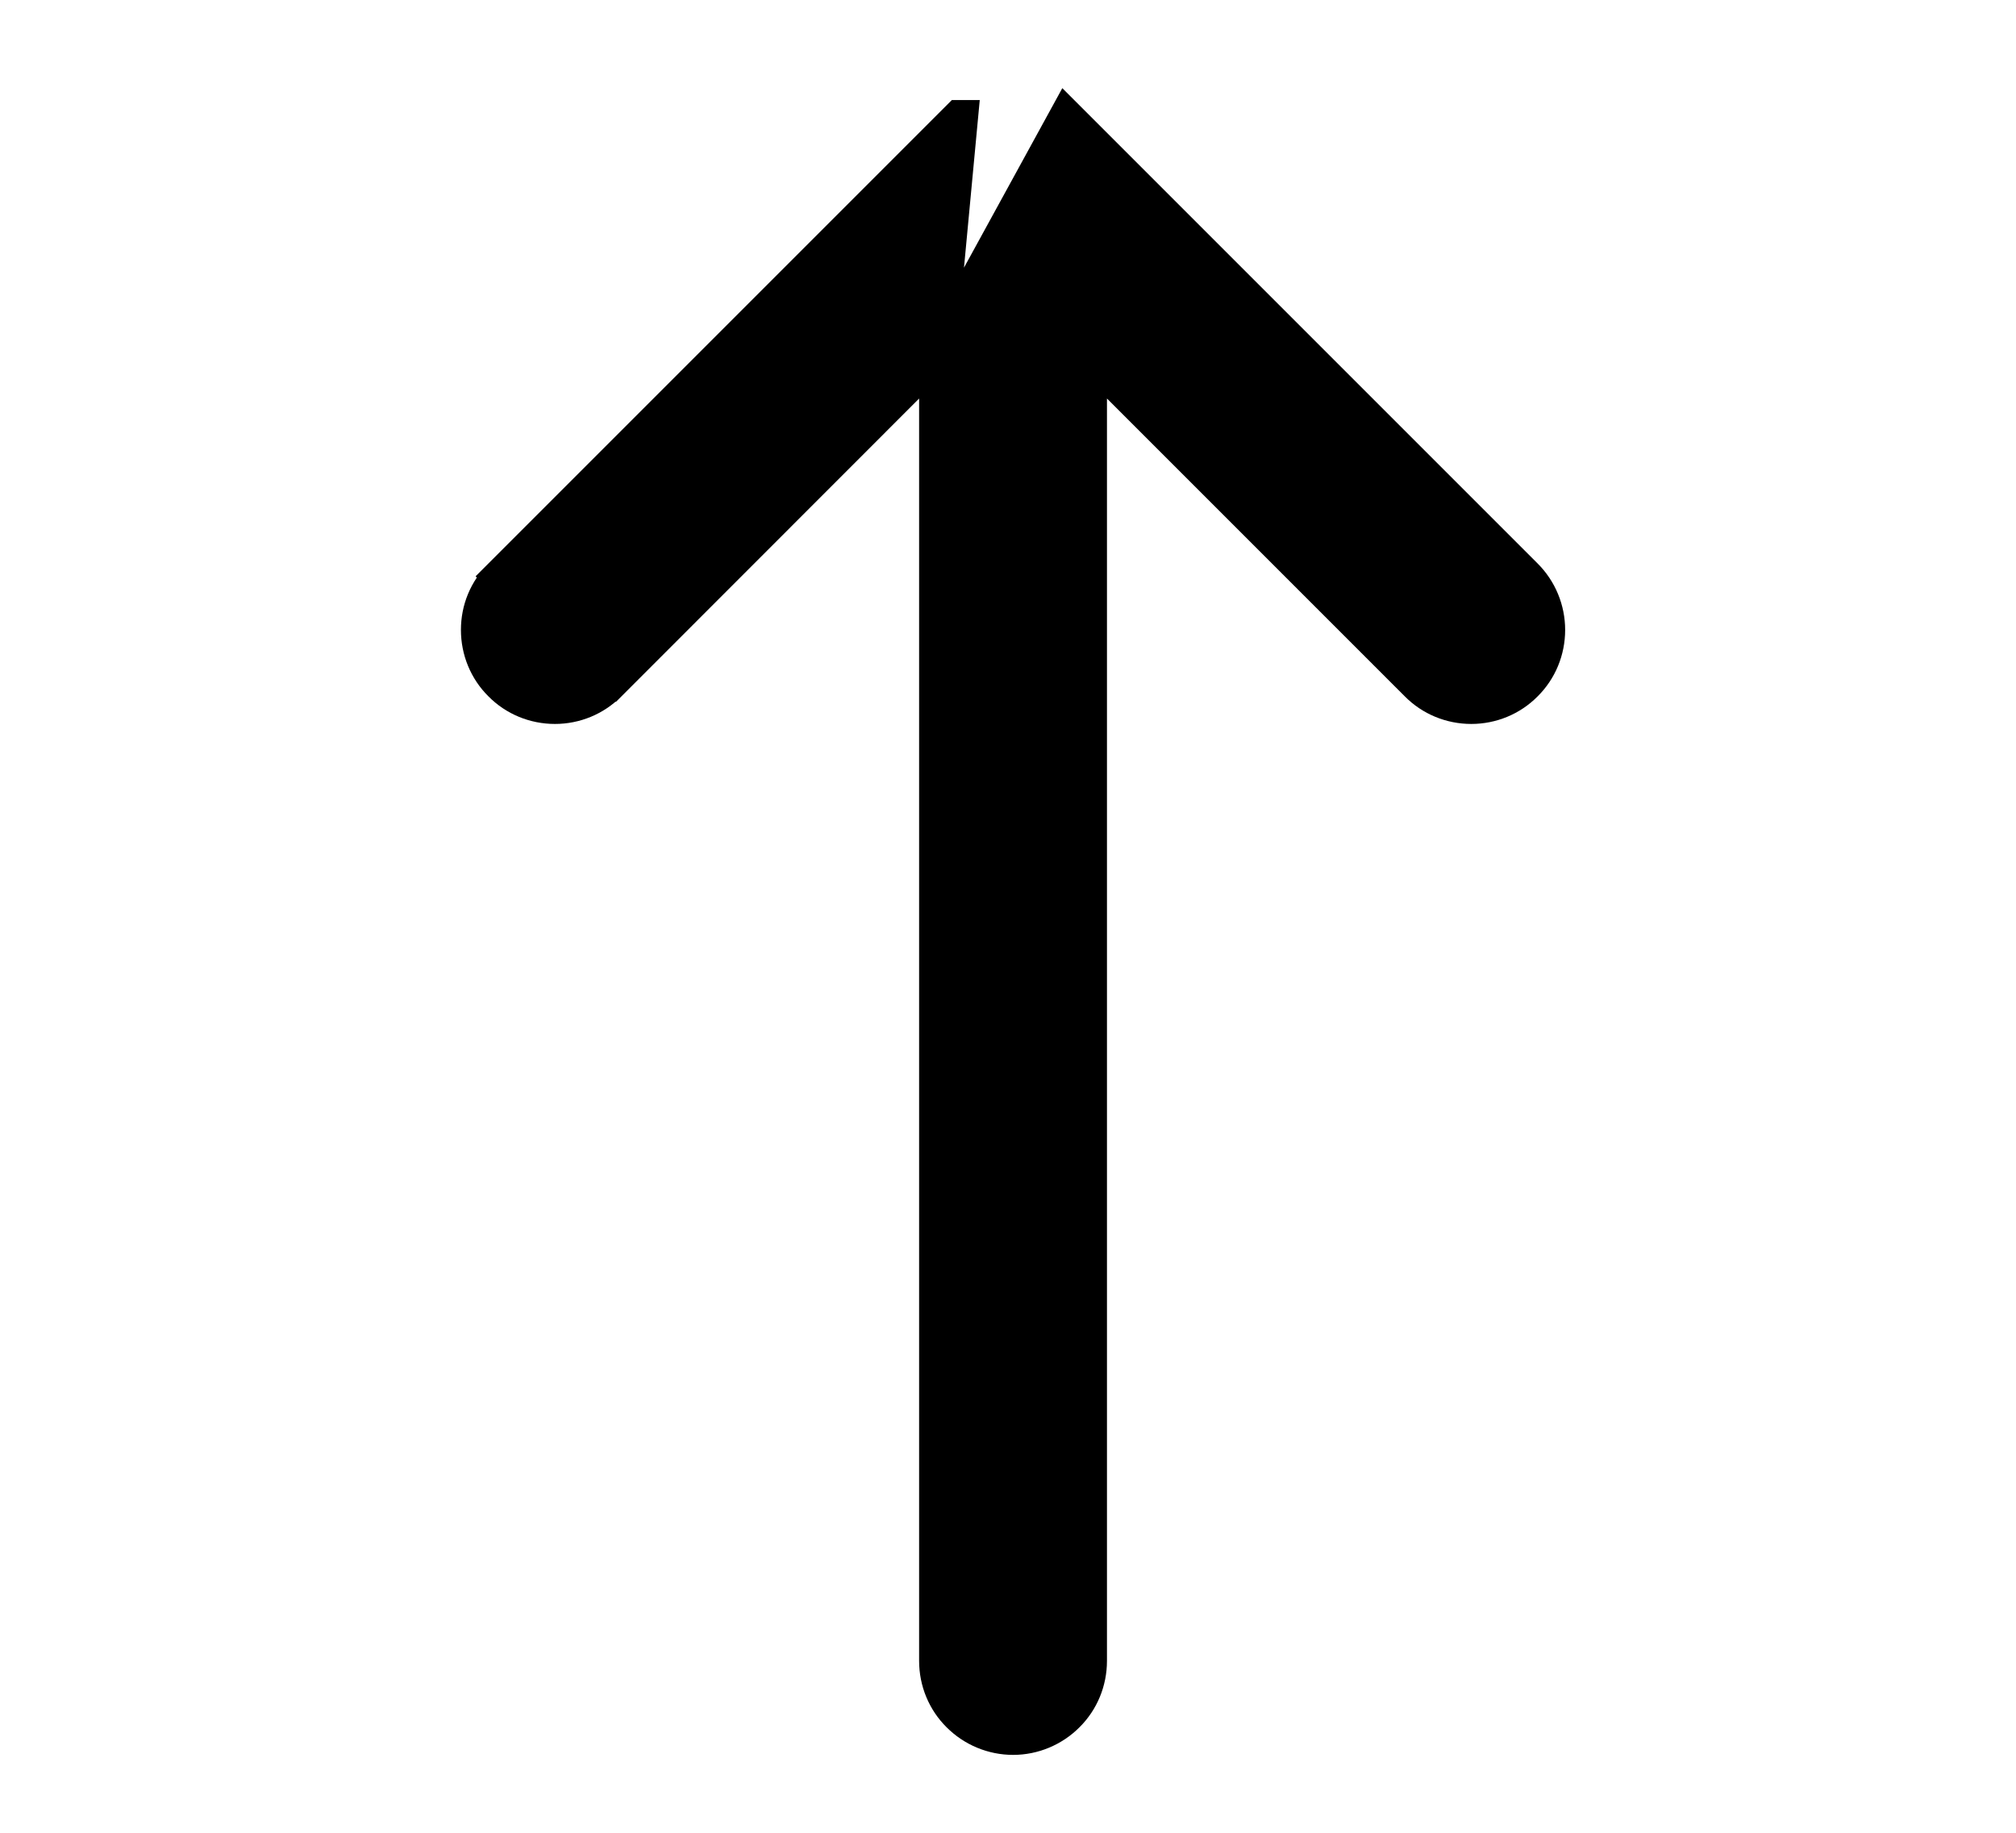
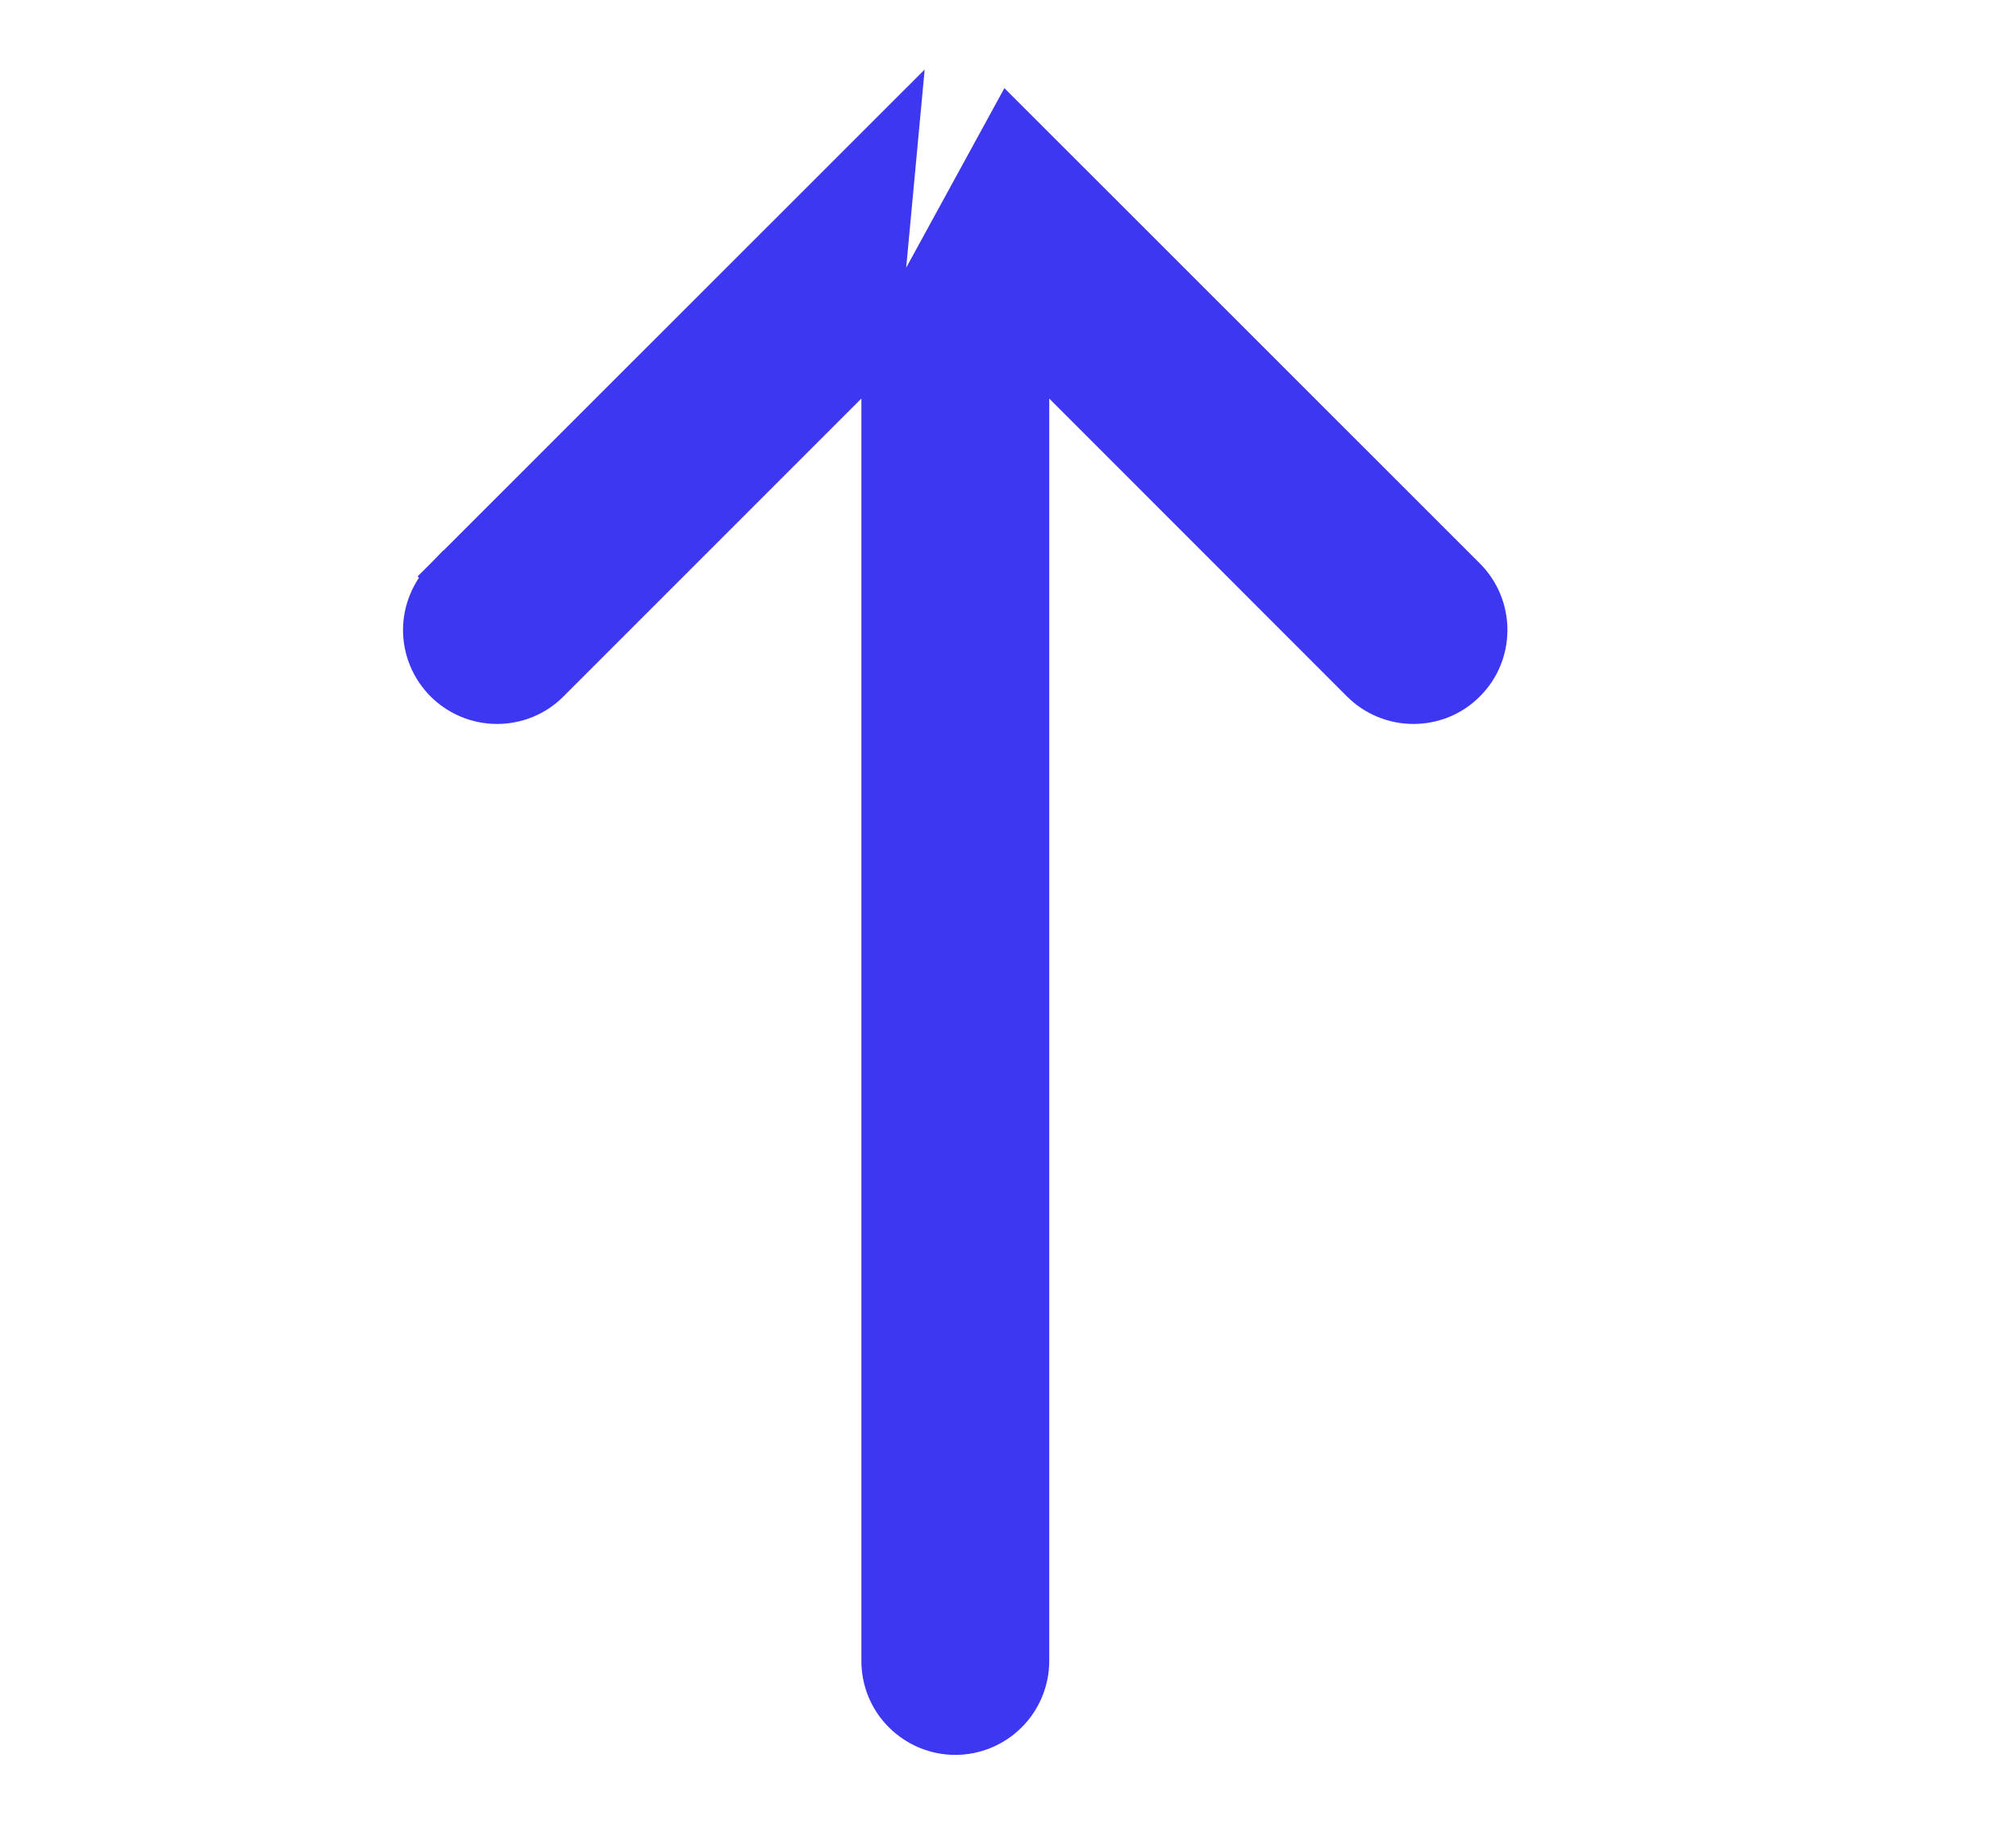
<svg xmlns="http://www.w3.org/2000/svg" width="11" height="10" viewBox="0 0 11 10" fill="none">
-   <g id="bi:arrow-up">
-     <path id="Vector" d="M5.115 1.933L3.32 3.729L3.319 3.729C3.242 3.807 3.137 3.85 3.028 3.85C2.918 3.85 2.813 3.807 2.736 3.729C2.658 3.652 2.615 3.547 2.615 3.437C2.615 3.383 2.625 3.33 2.646 3.279C2.667 3.229 2.697 3.184 2.736 3.145L2.806 3.216L2.736 3.145L5.235 0.646C5.236 0.646 5.236 0.646 5.236 0.646L5.115 1.933ZM5.115 1.933V9.062C5.115 9.172 5.158 9.277 5.236 9.354C5.313 9.431 5.418 9.475 5.528 9.475C5.637 9.475 5.742 9.431 5.819 9.354C5.897 9.277 5.94 9.172 5.94 9.062V1.933L7.736 3.729L7.736 3.729C7.813 3.807 7.918 3.85 8.028 3.85C8.137 3.85 8.242 3.807 8.319 3.729C8.397 3.652 8.44 3.547 8.44 3.437C8.44 3.328 8.397 3.223 8.319 3.145L5.82 0.646C5.82 0.646 5.82 0.646 5.82 0.646L5.115 1.933Z" fill="black" stroke="black" stroke-width="0.2" />
-   </g>
+   <path d="M4.8 1.933L3.004 3.729L3.004 3.729C2.927 3.807 2.822 3.85 2.712 3.85C2.603 3.85 2.498 3.807 2.42 3.729C2.343 3.652 2.299 3.547 2.299 3.437C2.299 3.383 2.31 3.33 2.331 3.279C2.352 3.229 2.382 3.184 2.42 3.145L2.491 3.216L2.42 3.145L4.92 0.646C4.92 0.646 4.92 0.646 4.92 0.646L4.8 1.933ZM4.8 1.933V9.062C4.8 9.172 4.843 9.277 4.921 9.354C4.998 9.431 5.103 9.475 5.212 9.475C5.322 9.475 5.427 9.431 5.504 9.354C5.581 9.277 5.625 9.172 5.625 9.062V1.933L7.42 3.729L7.42 3.729C7.498 3.807 7.603 3.85 7.712 3.85C7.822 3.85 7.927 3.807 8.004 3.729C8.082 3.652 8.125 3.547 8.125 3.437C8.125 3.328 8.082 3.223 8.004 3.145L5.504 0.646C5.504 0.646 5.504 0.646 5.504 0.646L4.8 1.933Z" fill="#3D37F1" stroke="#3D37F1" stroke-width="0.2" />
</svg>
